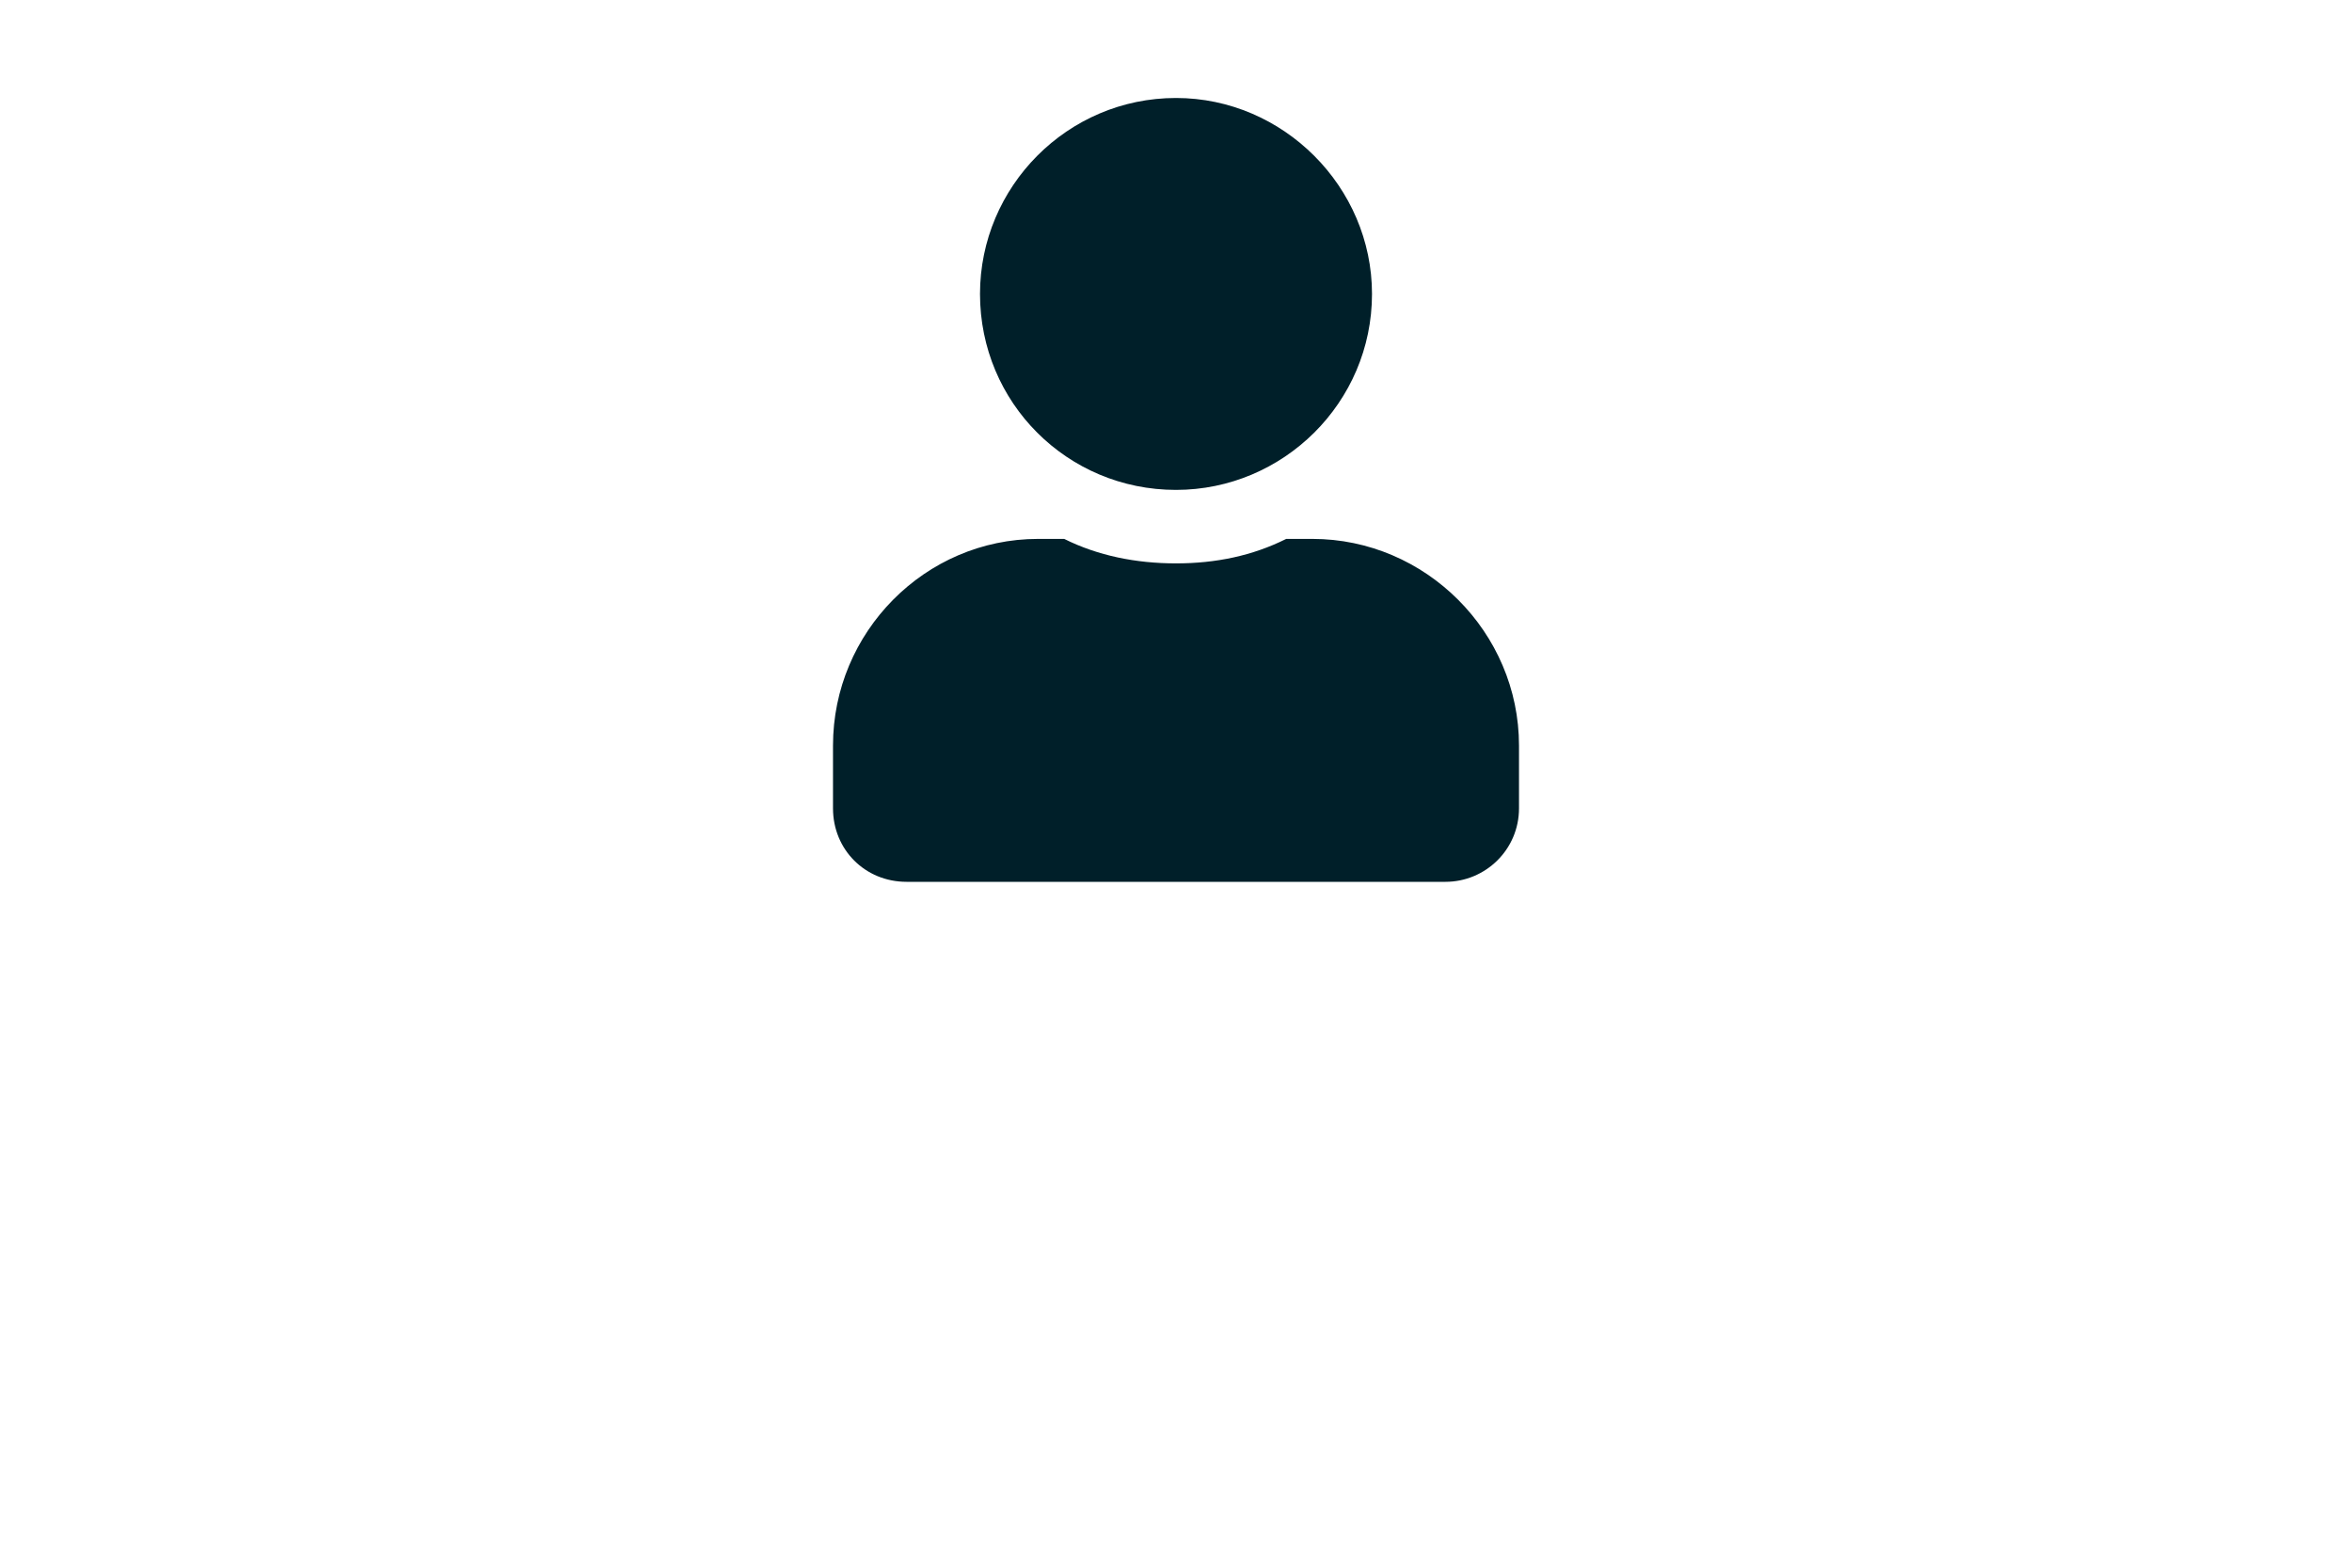
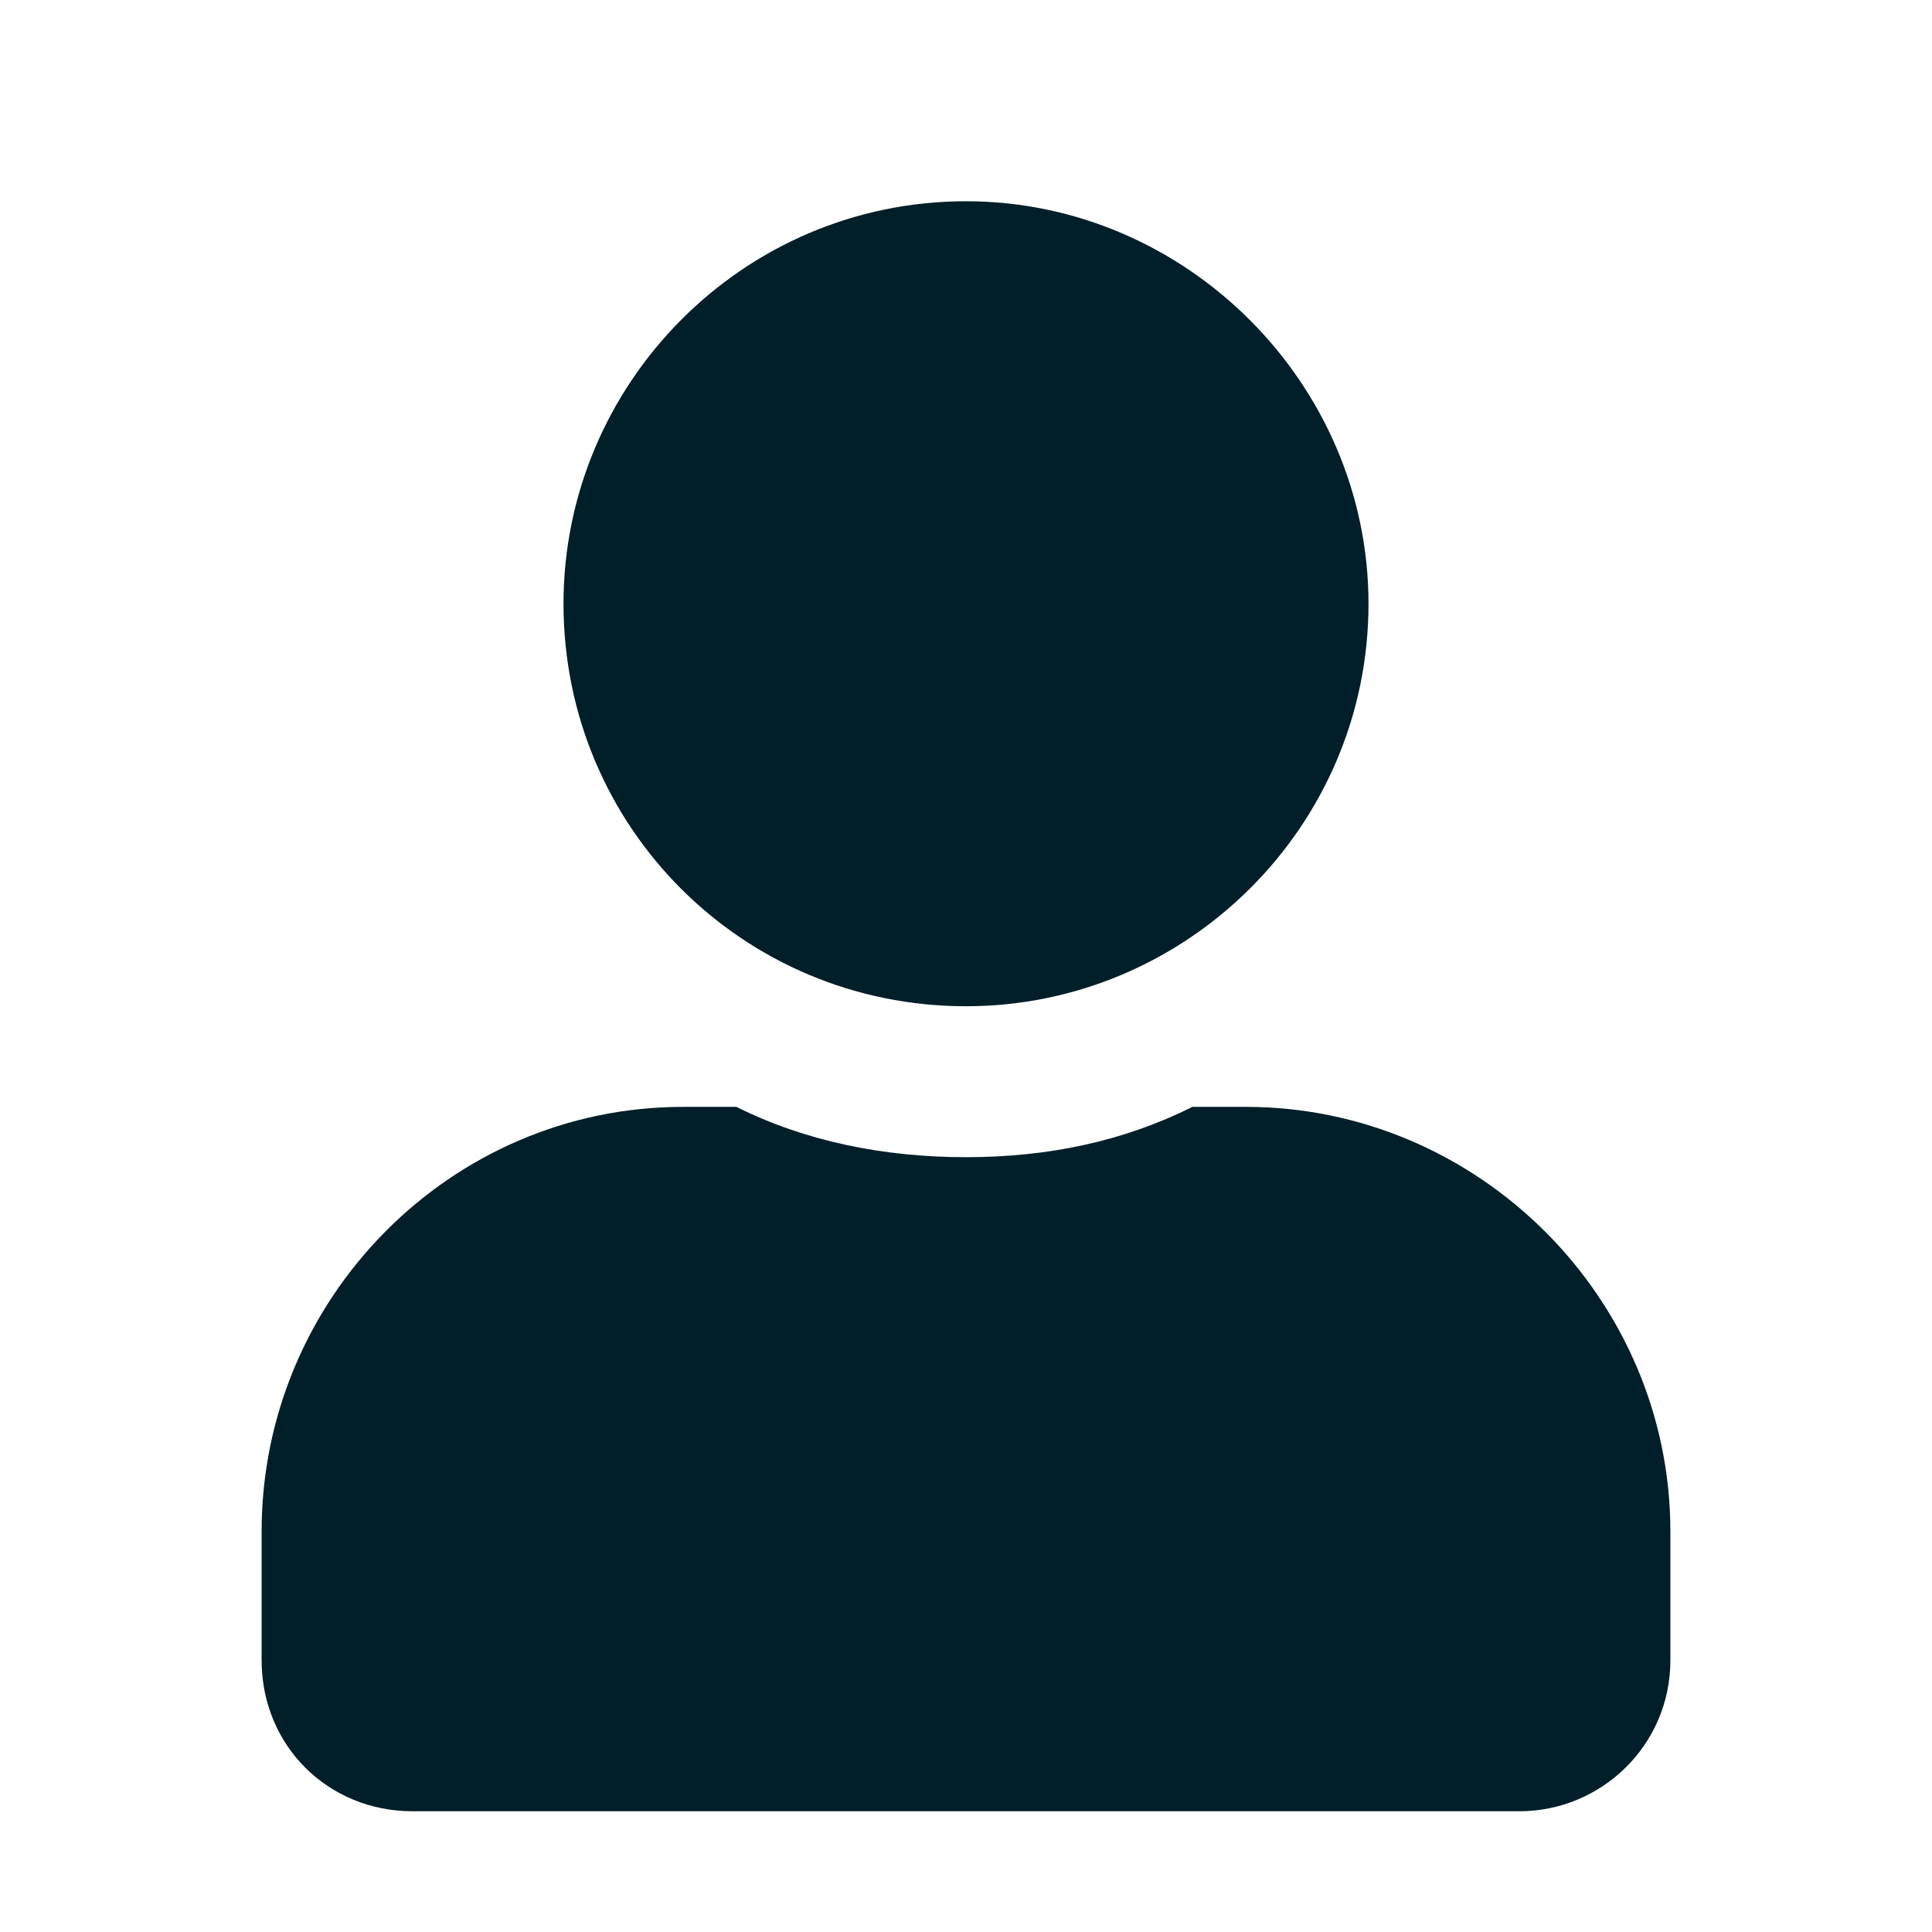
- <svg xmlns="http://www.w3.org/2000/svg" width="60" height="40" viewBox="0 0 60 40" fill="none">
-   <path d="M30 12.5C27.227 12.5 25 10.273 25 7.5C25 4.766 27.227 2.5 30 2.5C32.734 2.5 35 4.766 35 7.5C35 10.273 32.734 12.5 30 12.5ZM33.477 13.75C36.367 13.75 38.75 16.133 38.75 19.023V20.625C38.75 21.68 37.891 22.5 36.875 22.5H23.125C22.07 22.5 21.25 21.68 21.25 20.625V19.023C21.25 16.133 23.594 13.75 26.484 13.75H27.148C28.008 14.18 28.984 14.375 30 14.375C31.016 14.375 31.953 14.18 32.812 13.75H33.477Z" fill="#001F29" />
+ <svg xmlns="http://www.w3.org/2000/svg" width="24" height="24" viewBox="0 0 24 24" fill="none">
+   <path d="M12 12.5C9.227 12.5 7 10.273 7 7.5C7 4.766 9.227 2.5 12 2.5C14.734 2.5 17 4.766 17 7.5C17 10.273 14.734 12.5 12 12.5ZM15.477 13.75C18.367 13.75 20.75 16.133 20.75 19.023V20.625C20.75 21.68 19.891 22.5 18.875 22.5H5.125C4.07 22.5 3.25 21.68 3.25 20.625V19.023C3.25 16.133 5.594 13.75 8.484 13.75H9.148C10.008 14.18 10.984 14.375 12 14.375C13.016 14.375 13.953 14.18 14.812 13.75H15.477Z" fill="#001F29" />
</svg>
